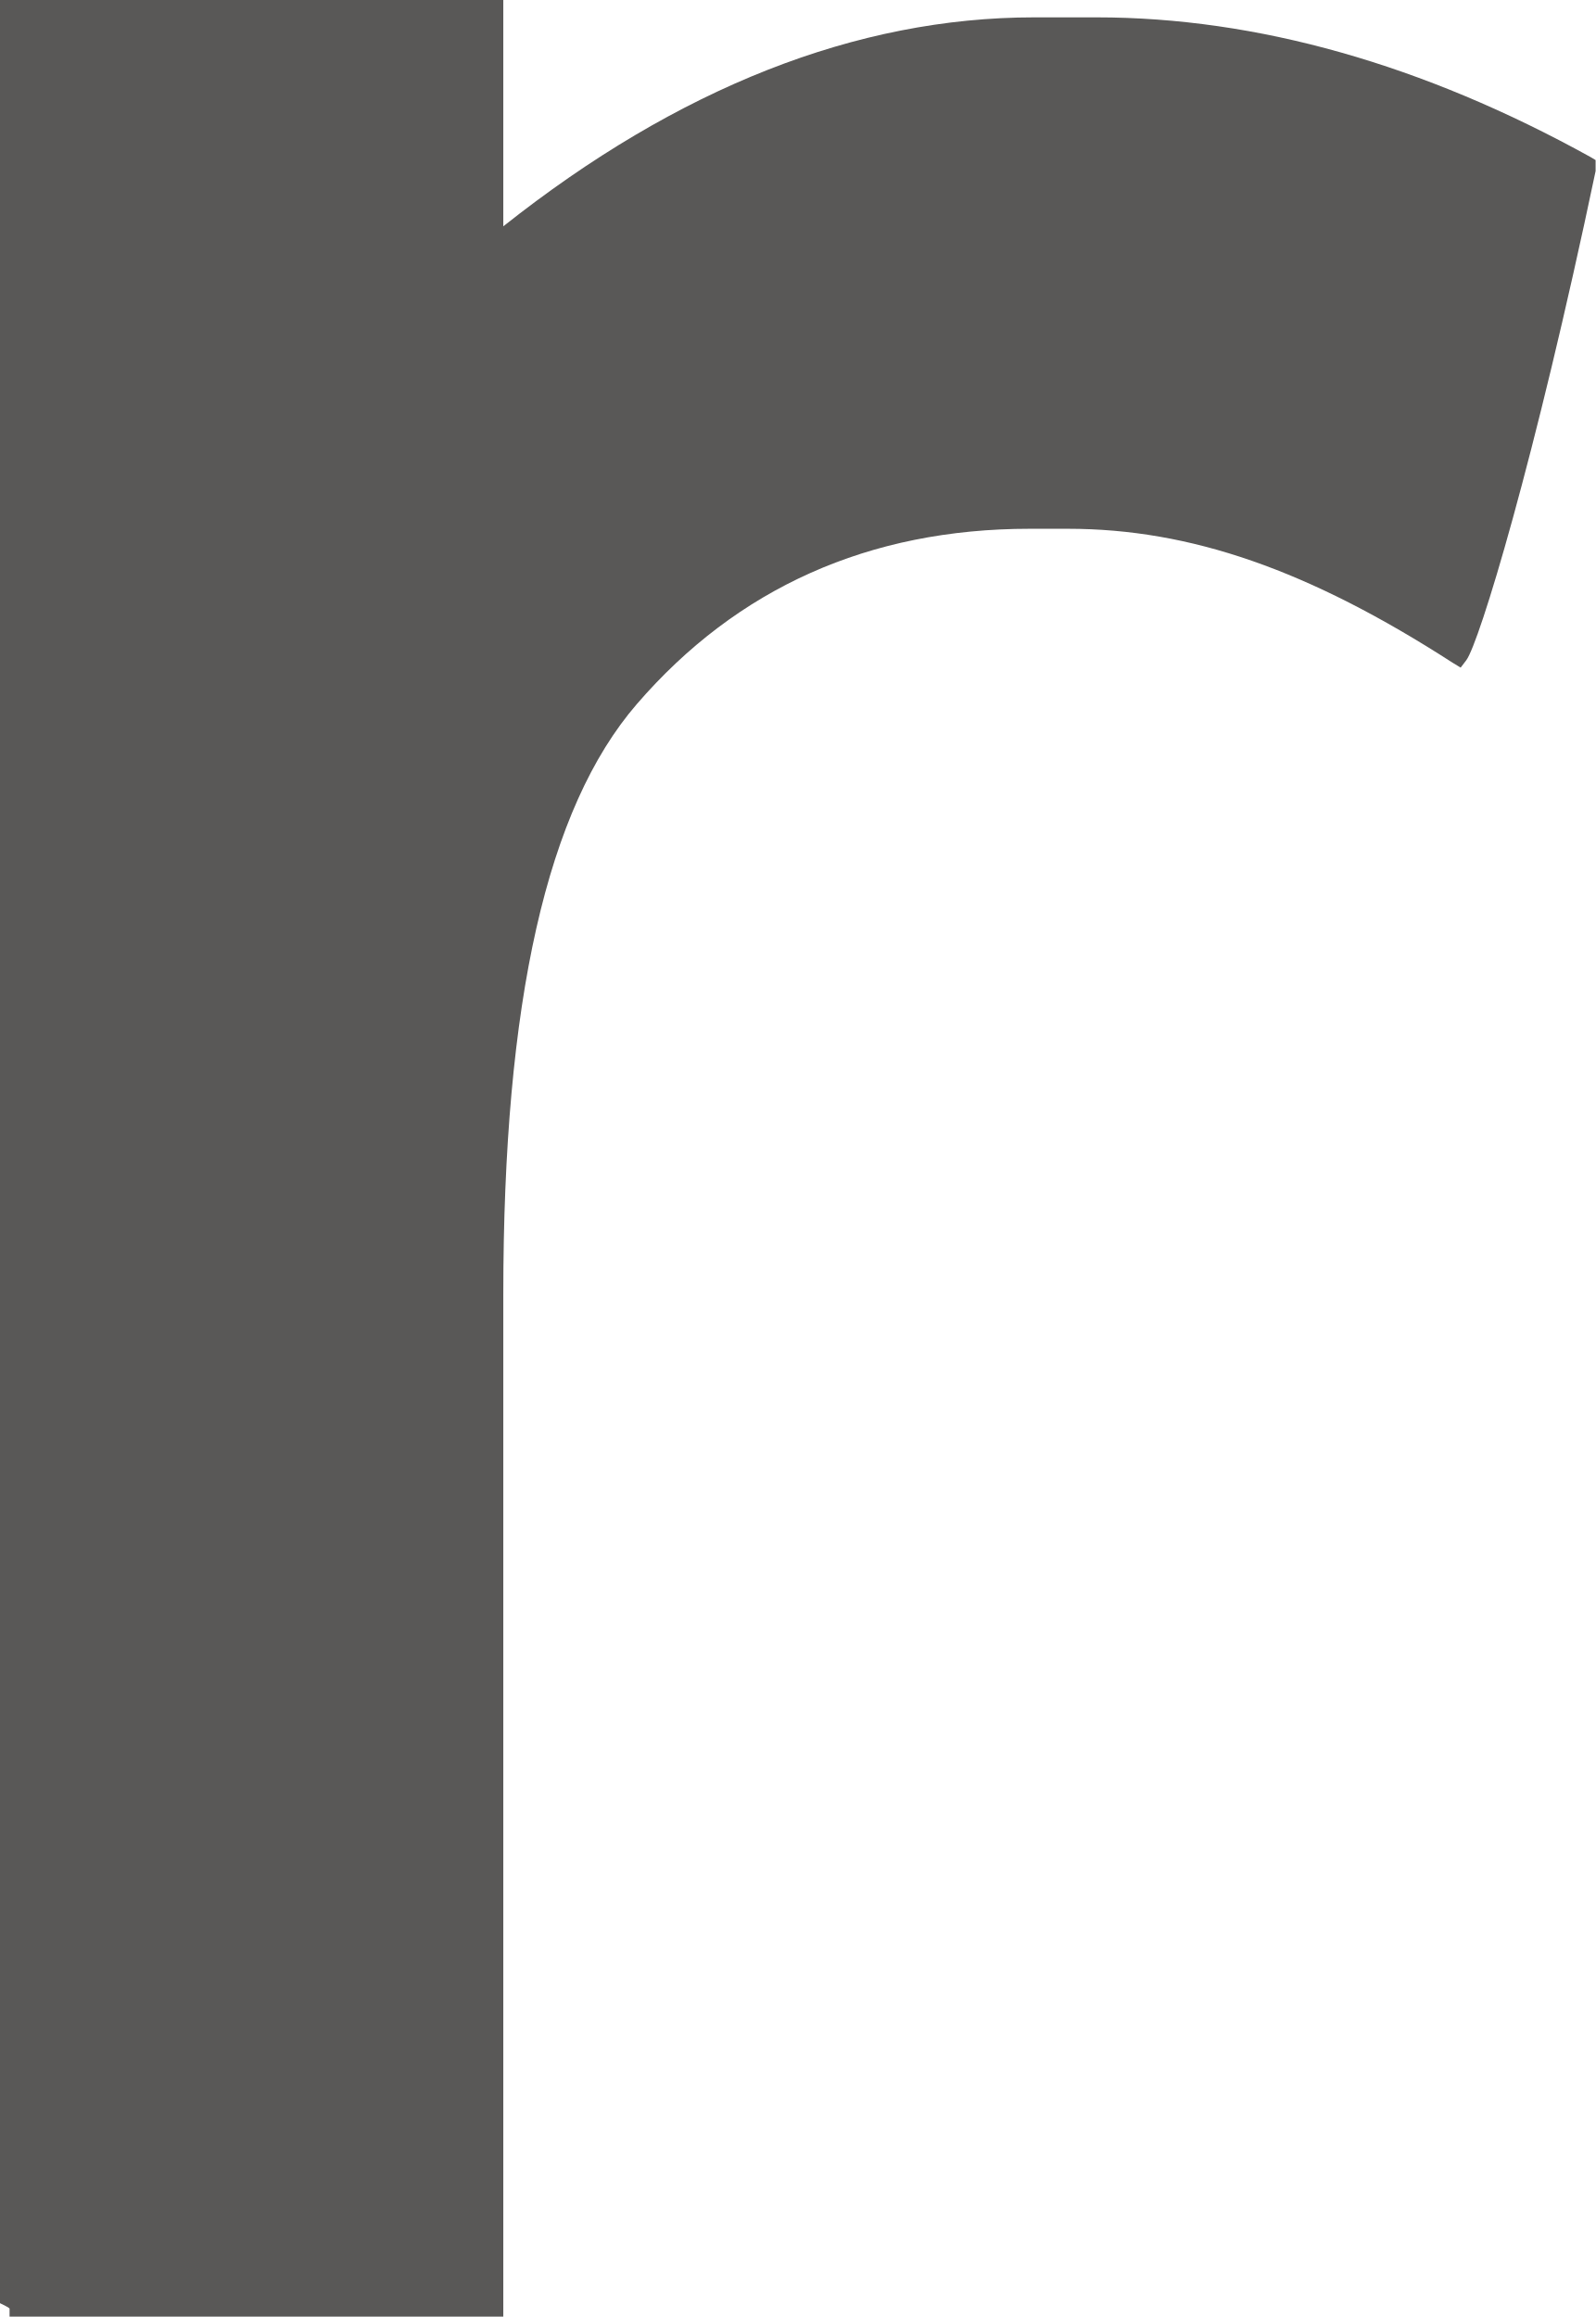
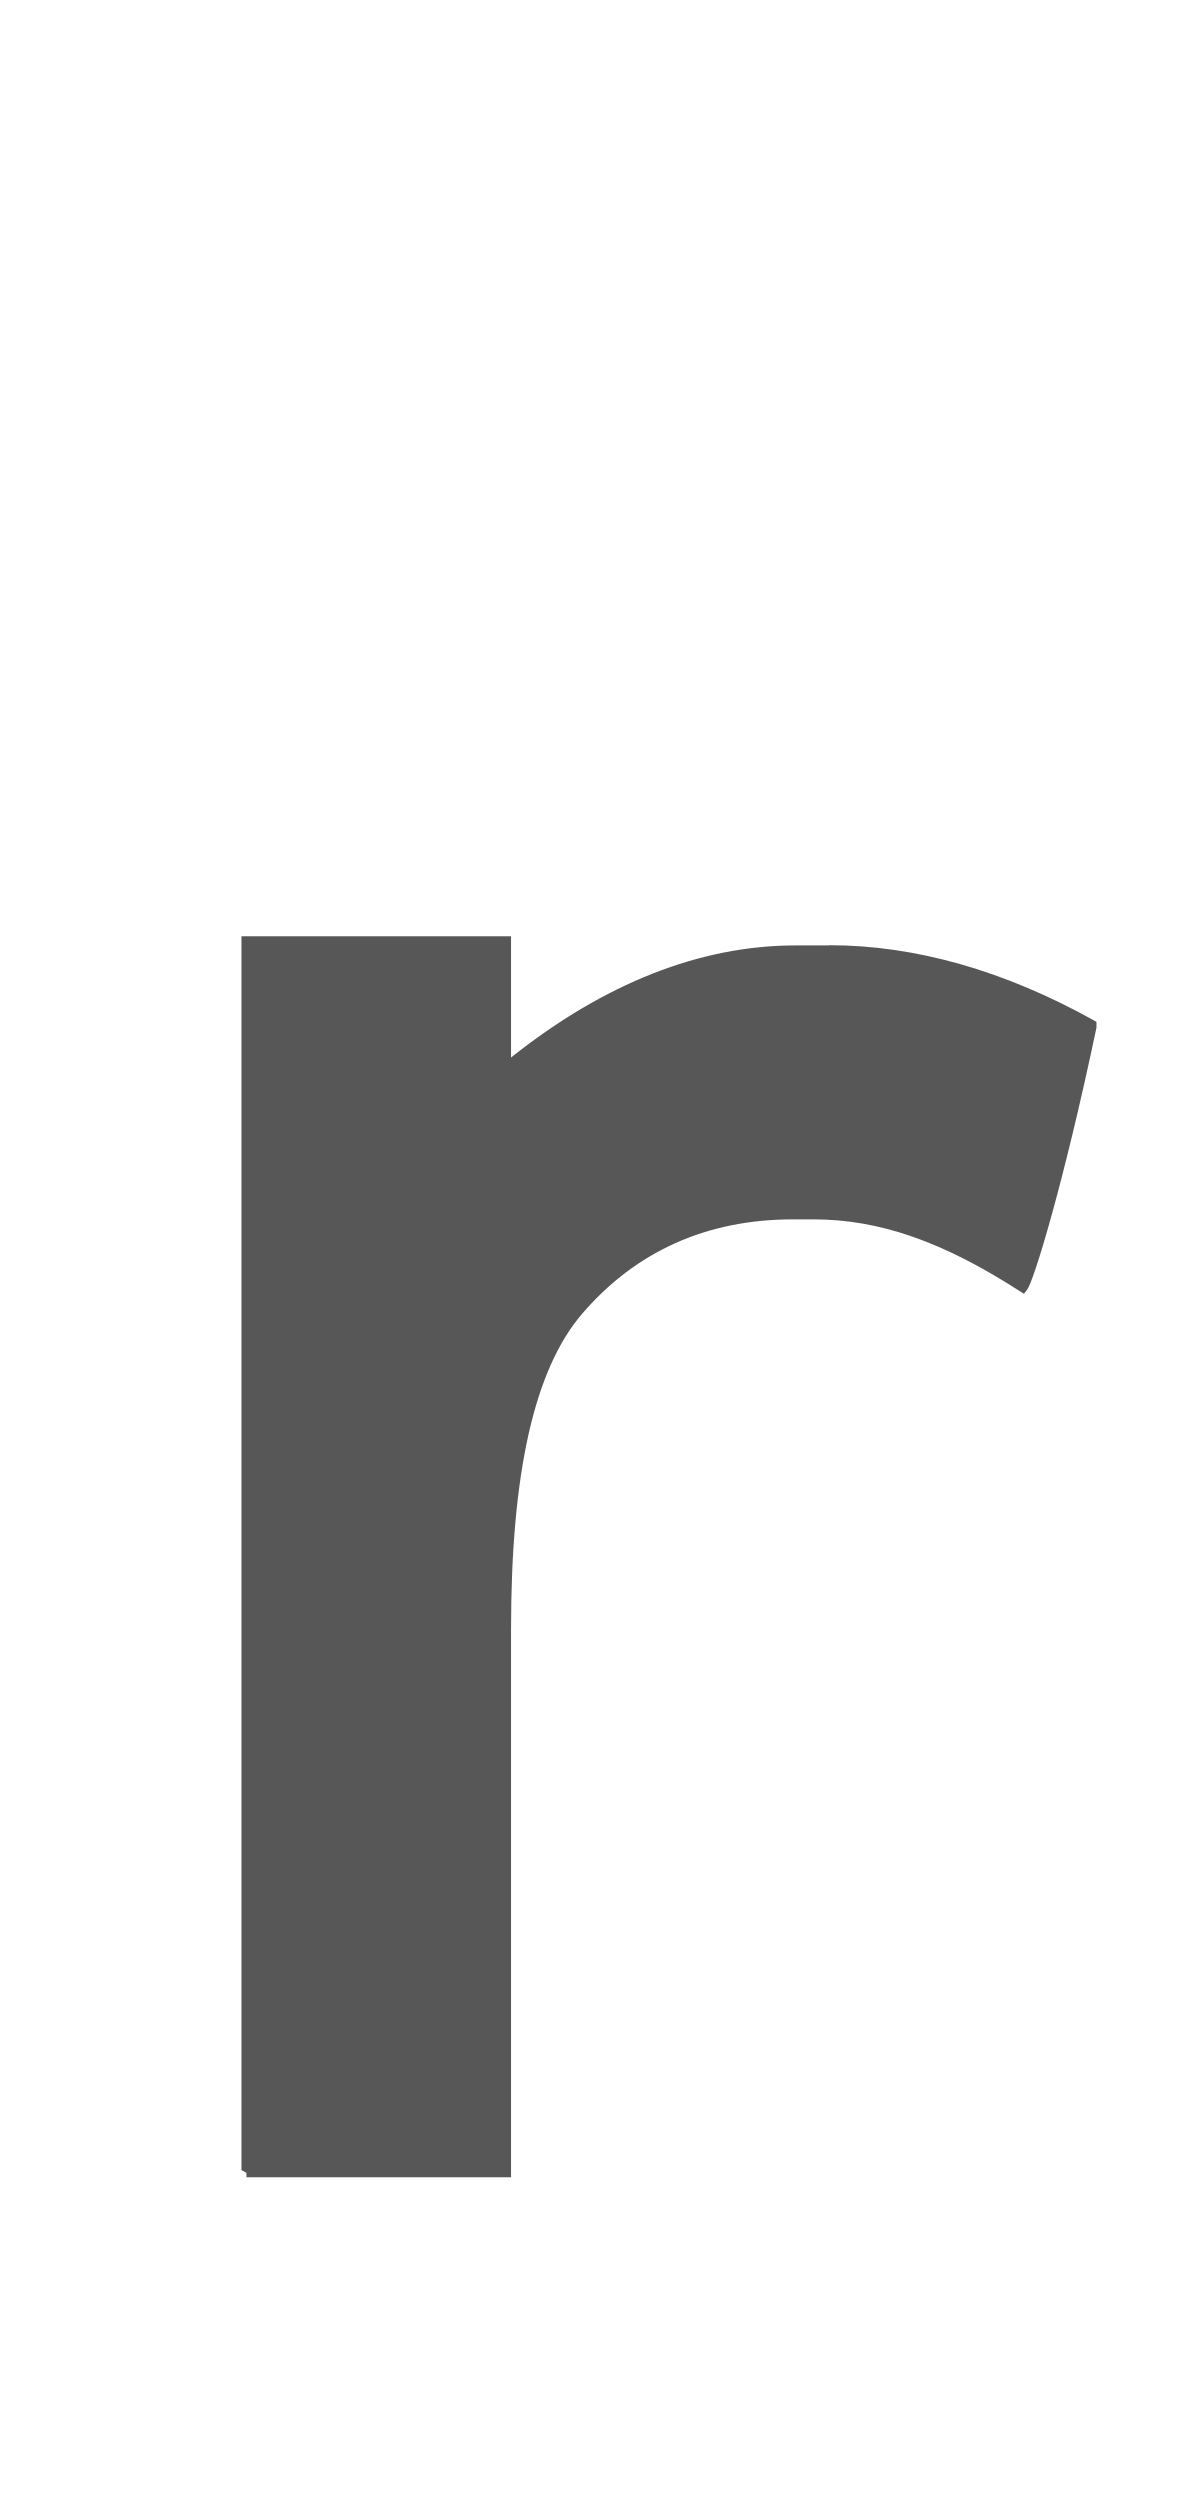
- <svg xmlns="http://www.w3.org/2000/svg" id="_レイヤー_2" data-name="レイヤー 2" viewBox="0 0 45.04 65.42">
+ <svg xmlns="http://www.w3.org/2000/svg" id="_レイヤー_2" data-name="レイヤー 2" viewBox="0 0 57 120">
  <defs>
    <style>
      .cls-1 {
-         fill: #595857;
+         fill: none;
+       }
+ 
+       .cls-1, .cls-2 {
        stroke-width: 0px;
+       }
+ 
+       .cls-2 {
+         fill: #585757;
      }
    </style>
  </defs>
  <g id="_レイヤー_1-2" data-name="レイヤー 1">
-     <path class="cls-1" d="M30.96.49h-1.76c-5.02,0-10.06,1.99-14.99,5.9V0H0v65.03l.16.08c.06.03.09.05.11.07v.23h13.94v-28.86c0-8.28,1.23-13.73,3.77-16.67,2.83-3.28,6.56-4.95,11.09-4.95h1.08c3.46,0,6.8,1.16,10.86,3.78l.23.14.16-.21c.36-.48,1.93-5.62,3.65-13.81v-.31l-.15-.09C40.18,1.82,35.49.49,30.96.49Z" />
+     <g>
+       <path class="cls-2" d="M39.79,45.38h-1.6c-4.57,0-9.17,1.81-13.66,5.38v-5.82h-12.94v59.23l.14.07c.05.03.09.05.1.06v.21h12.7v-26.29c0-7.54,1.12-12.5,3.43-15.18,2.58-2.99,5.98-4.51,10.1-4.51h.99c3.15,0,6.2,1.06,9.89,3.44l.21.13.15-.19c.33-.44,1.76-5.12,3.33-12.58v-.28l-.14-.08c-4.3-2.39-8.57-3.6-12.69-3.6Z" />
+       <rect class="cls-1" width="57" height="120" />
+     </g>
  </g>
</svg>
